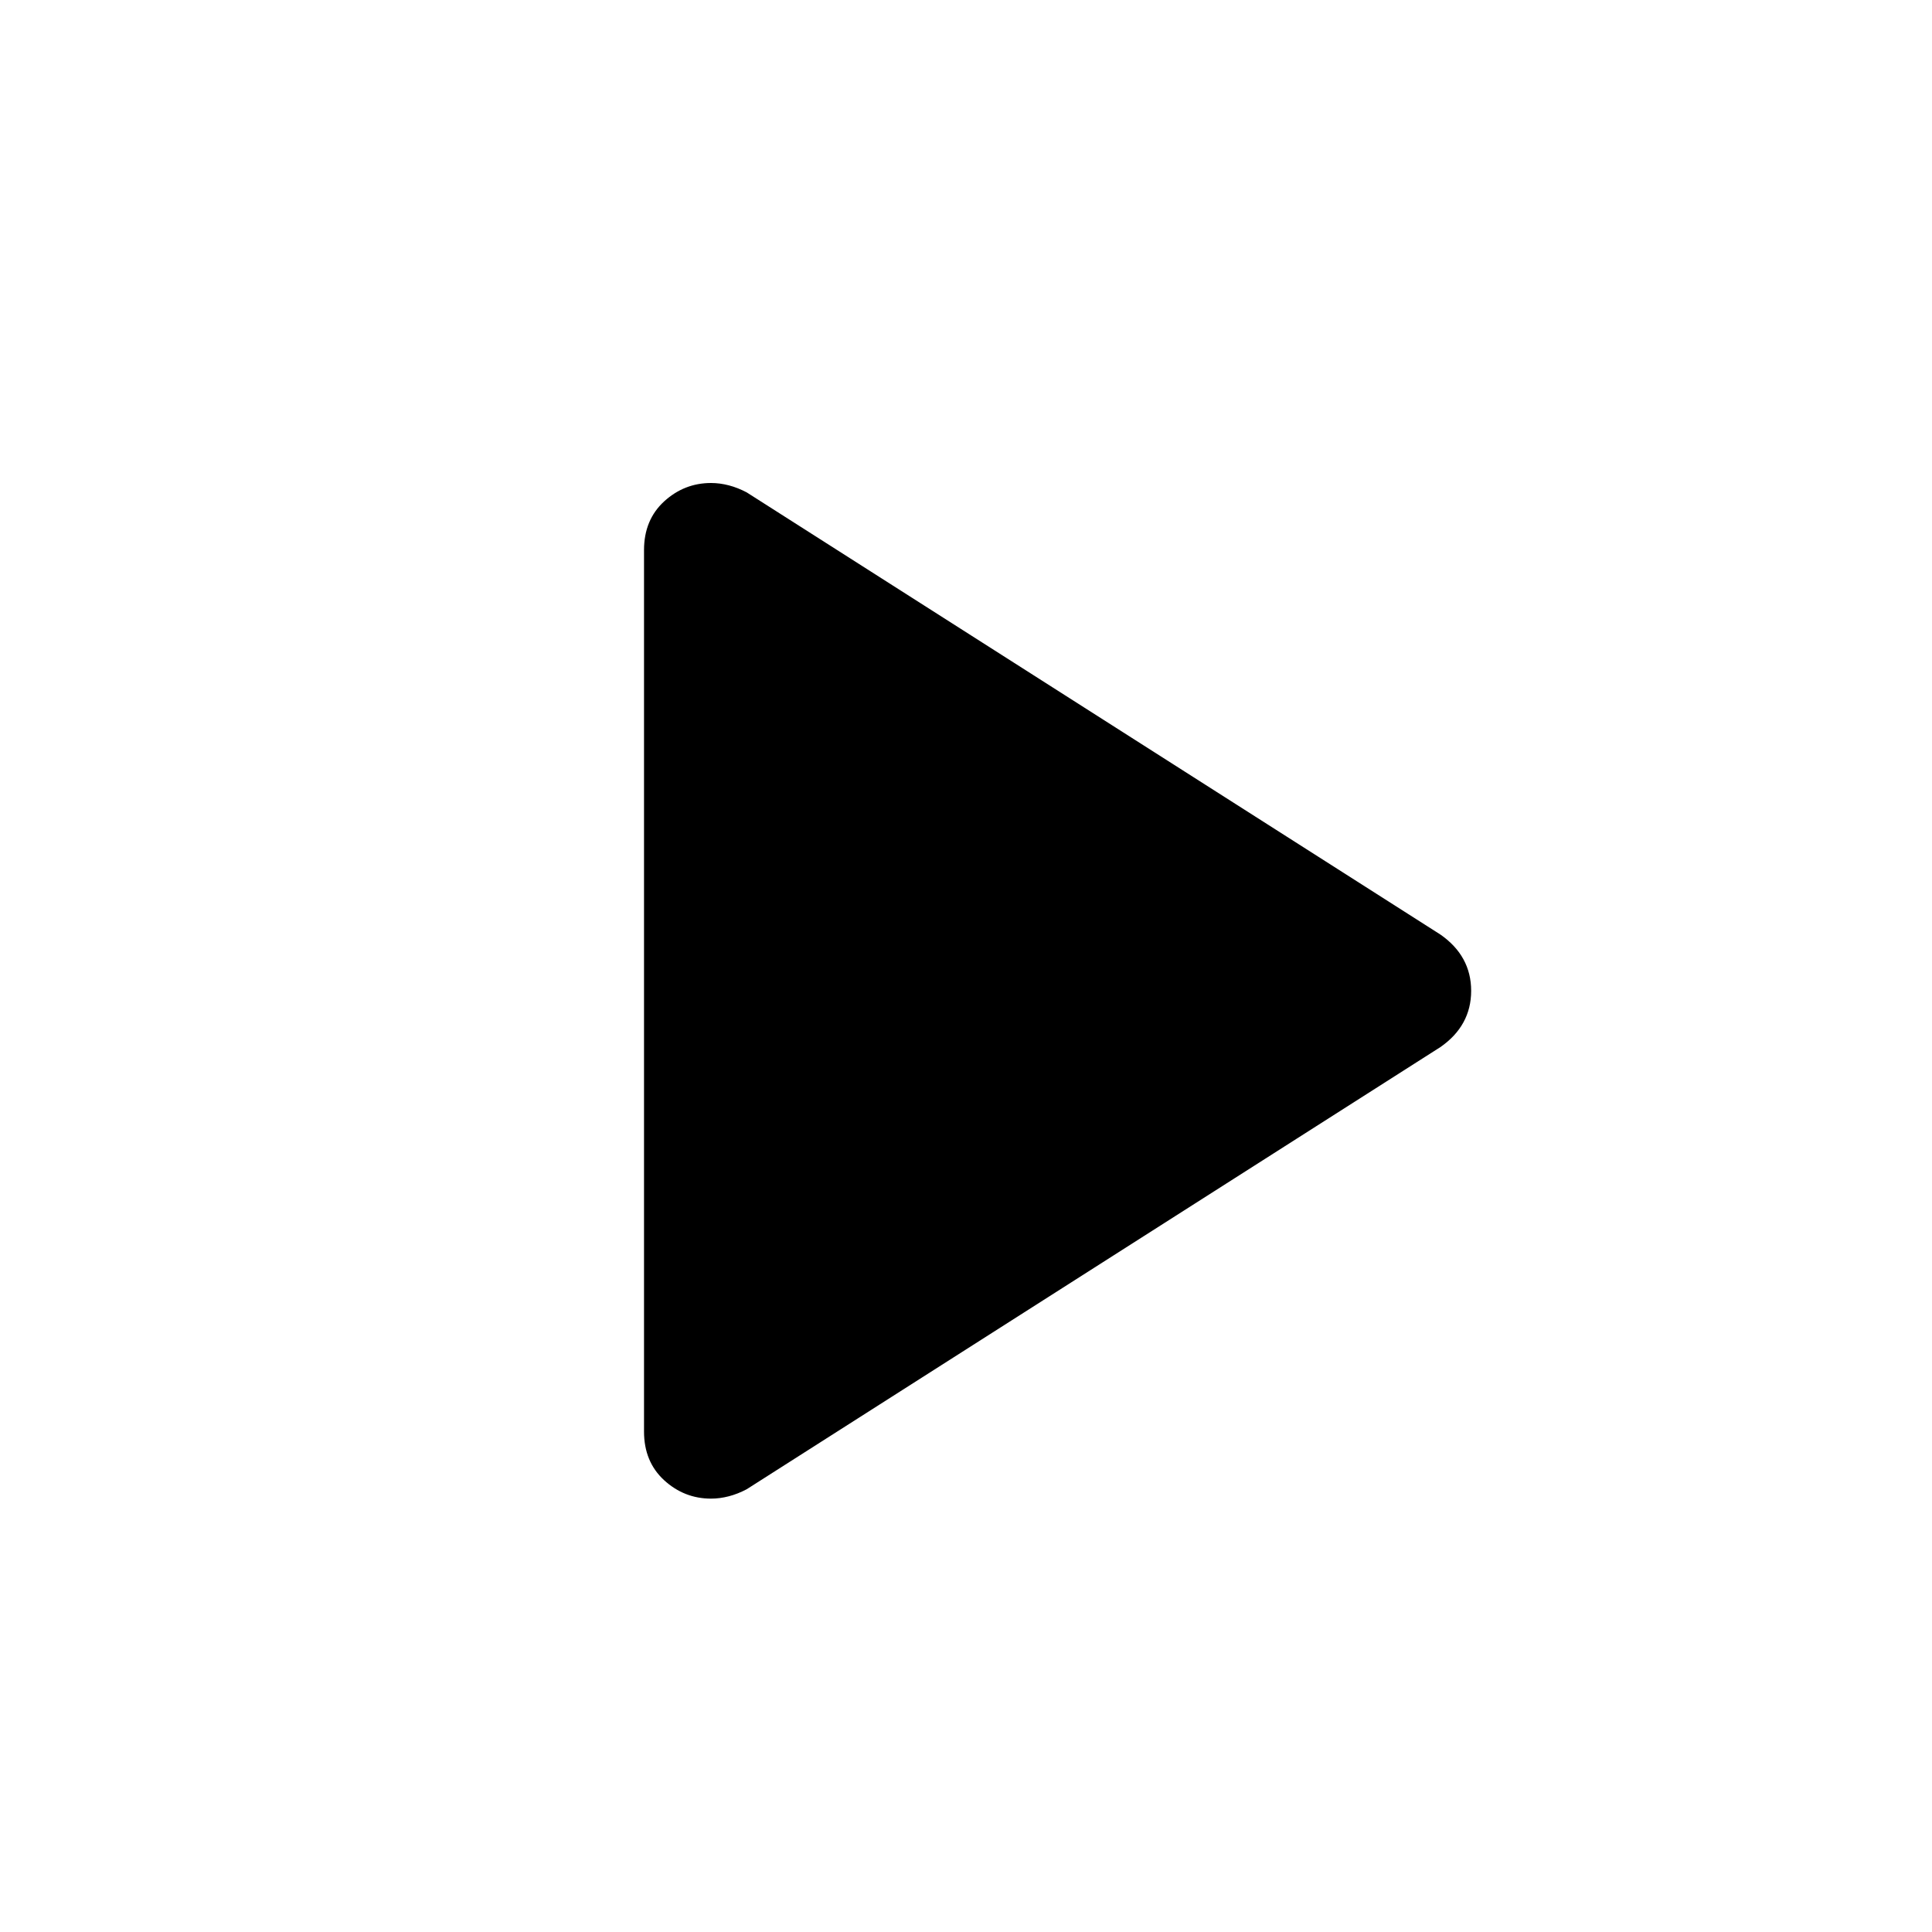
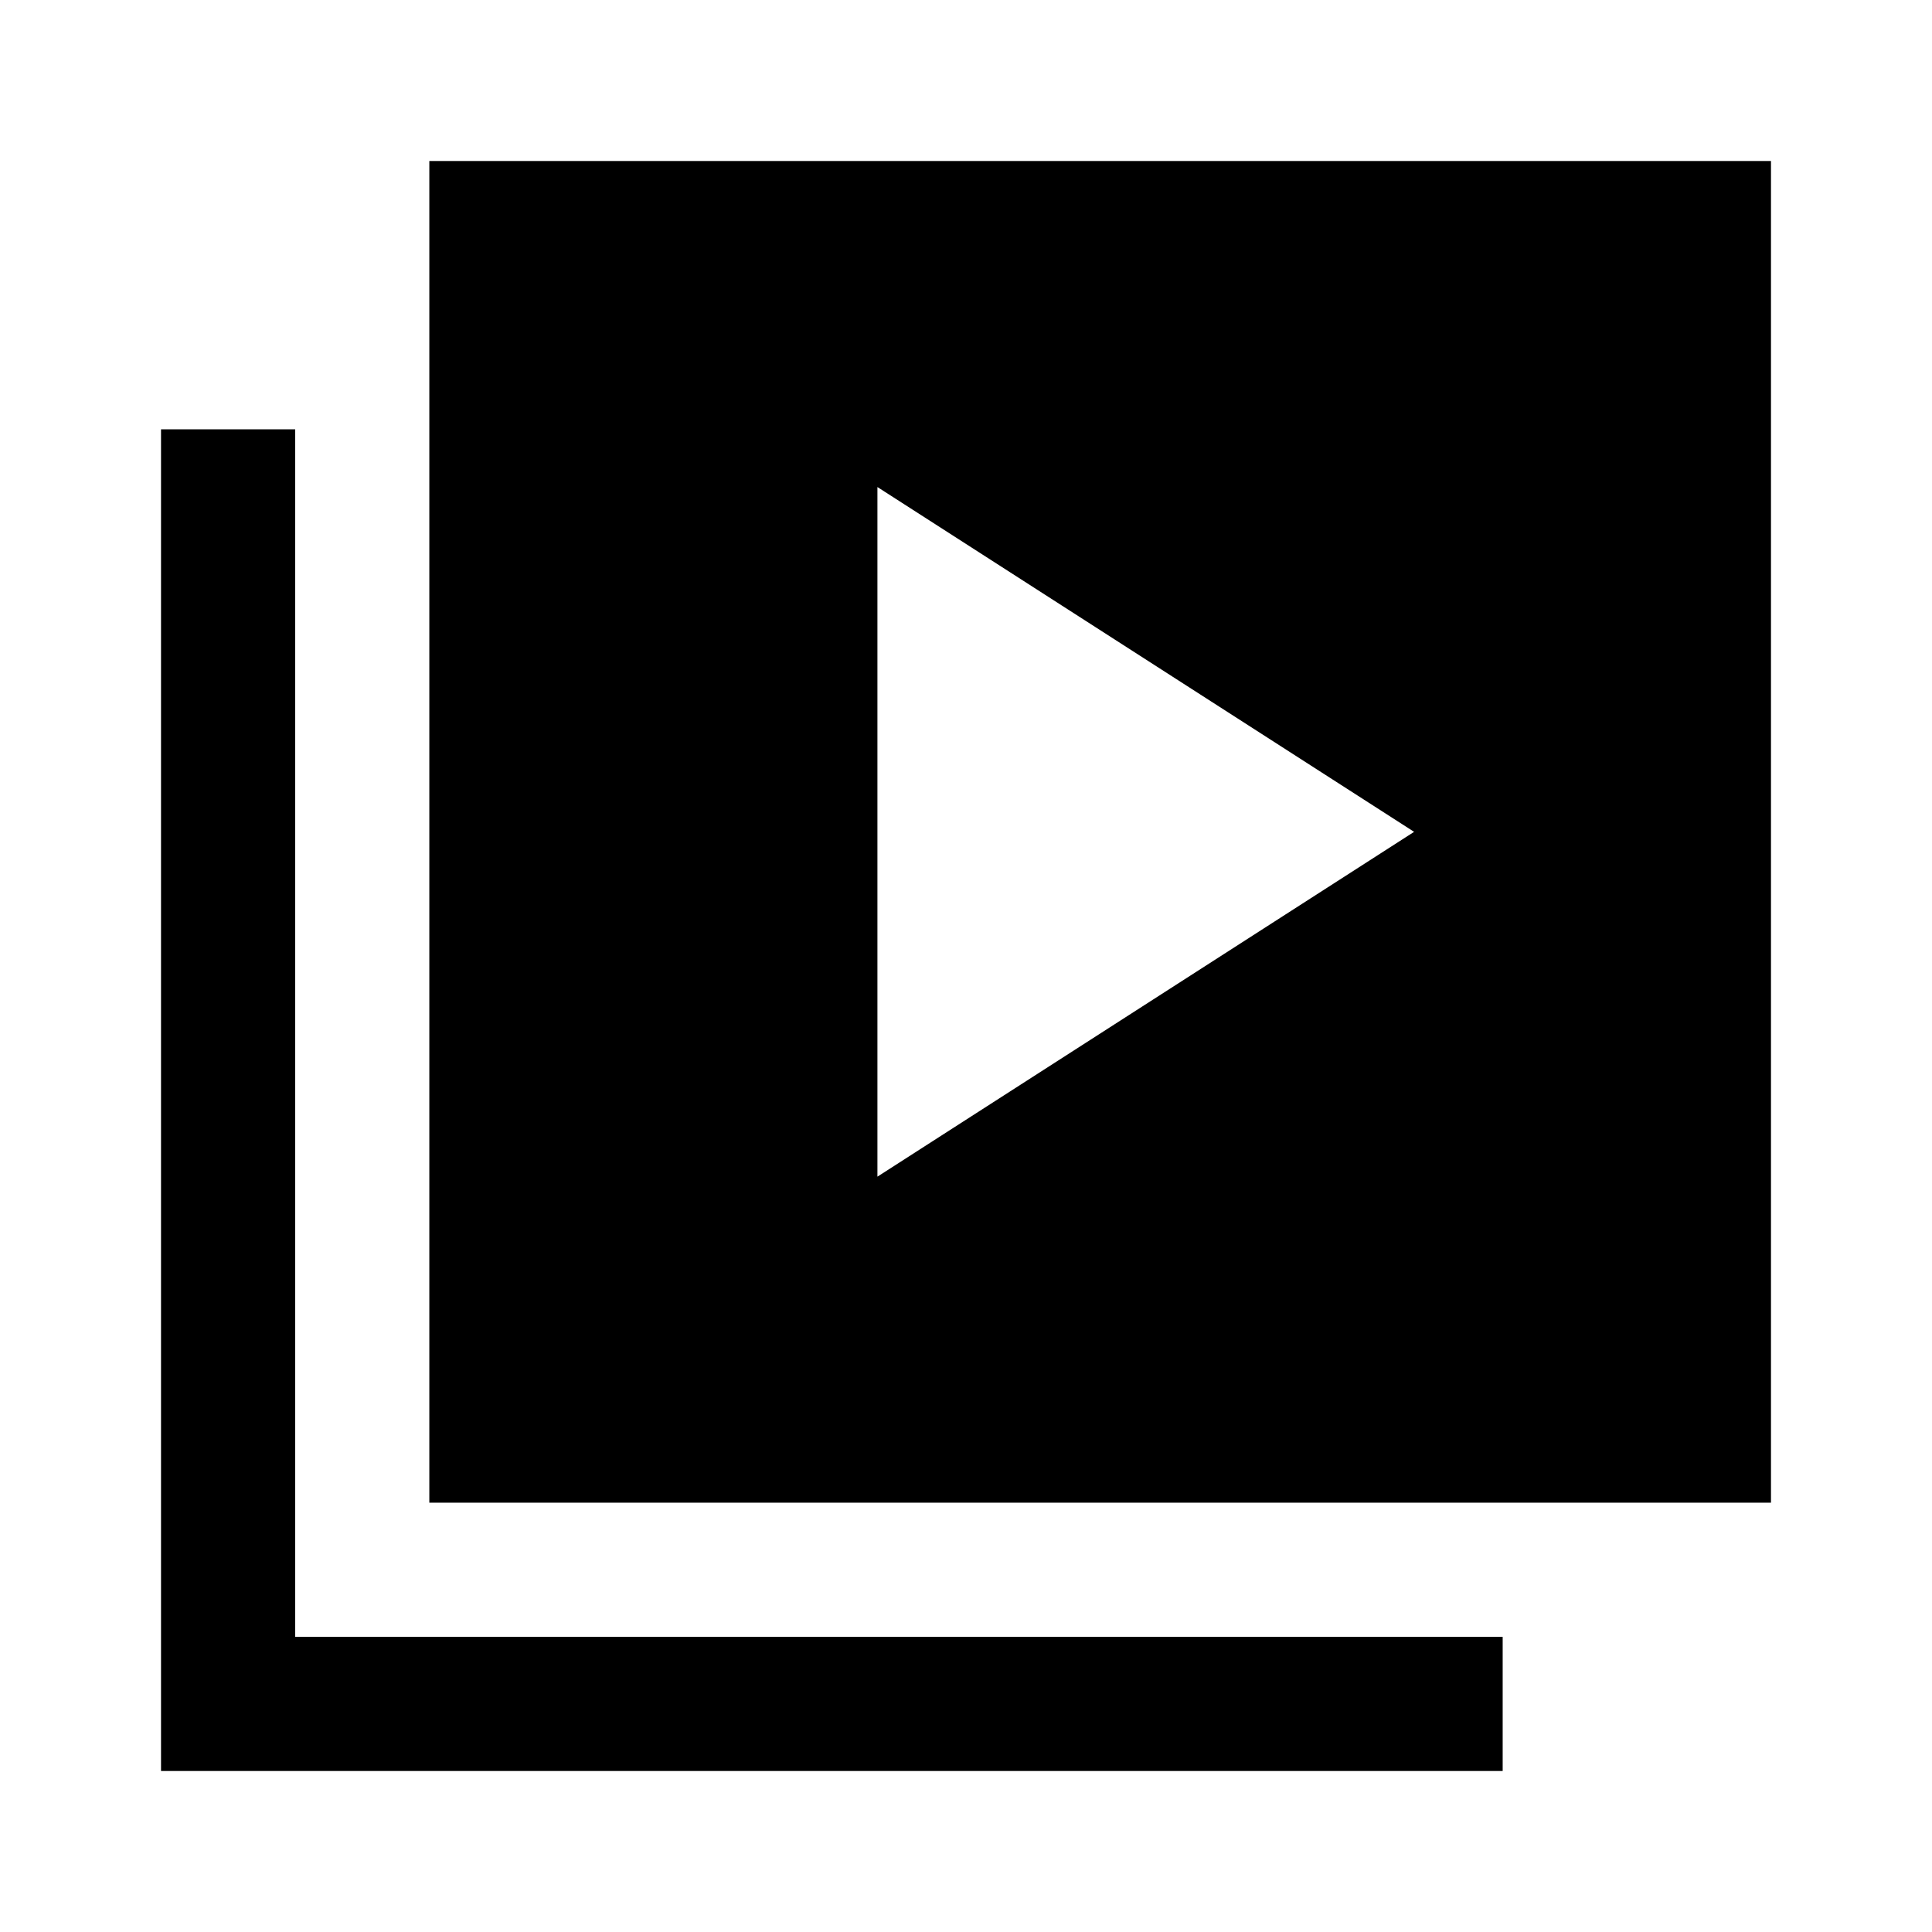
<svg xmlns="http://www.w3.org/2000/svg" width="32" height="32" viewBox="0 0 32 32" fill="none">
-   <path d="M10.667 23.711V9.111C10.667 8.778 10.778 8.509 11 8.305C11.222 8.102 11.481 8 11.778 8C11.874 8 11.972 8.013 12.072 8.039C12.172 8.065 12.27 8.104 12.367 8.155L23.856 15.478C24.026 15.596 24.154 15.733 24.239 15.889C24.324 16.044 24.367 16.218 24.367 16.411C24.367 16.604 24.324 16.778 24.239 16.933C24.154 17.089 24.026 17.226 23.856 17.344L12.367 24.667C12.27 24.718 12.172 24.757 12.072 24.783C11.972 24.809 11.874 24.822 11.778 24.822C11.481 24.822 11.222 24.72 11 24.517C10.778 24.313 10.667 24.044 10.667 23.711Z" fill="currentColor" />
+   <path d="M14.533 19.489L23.422 13.778L14.533 8.067V19.489ZM7.111 24.889V2.667H29.333V24.889H7.111ZM2.667 29.333V7.111H4.889V27.111H24.889V29.333H2.667Z" fill="currentColor" />
</svg>
